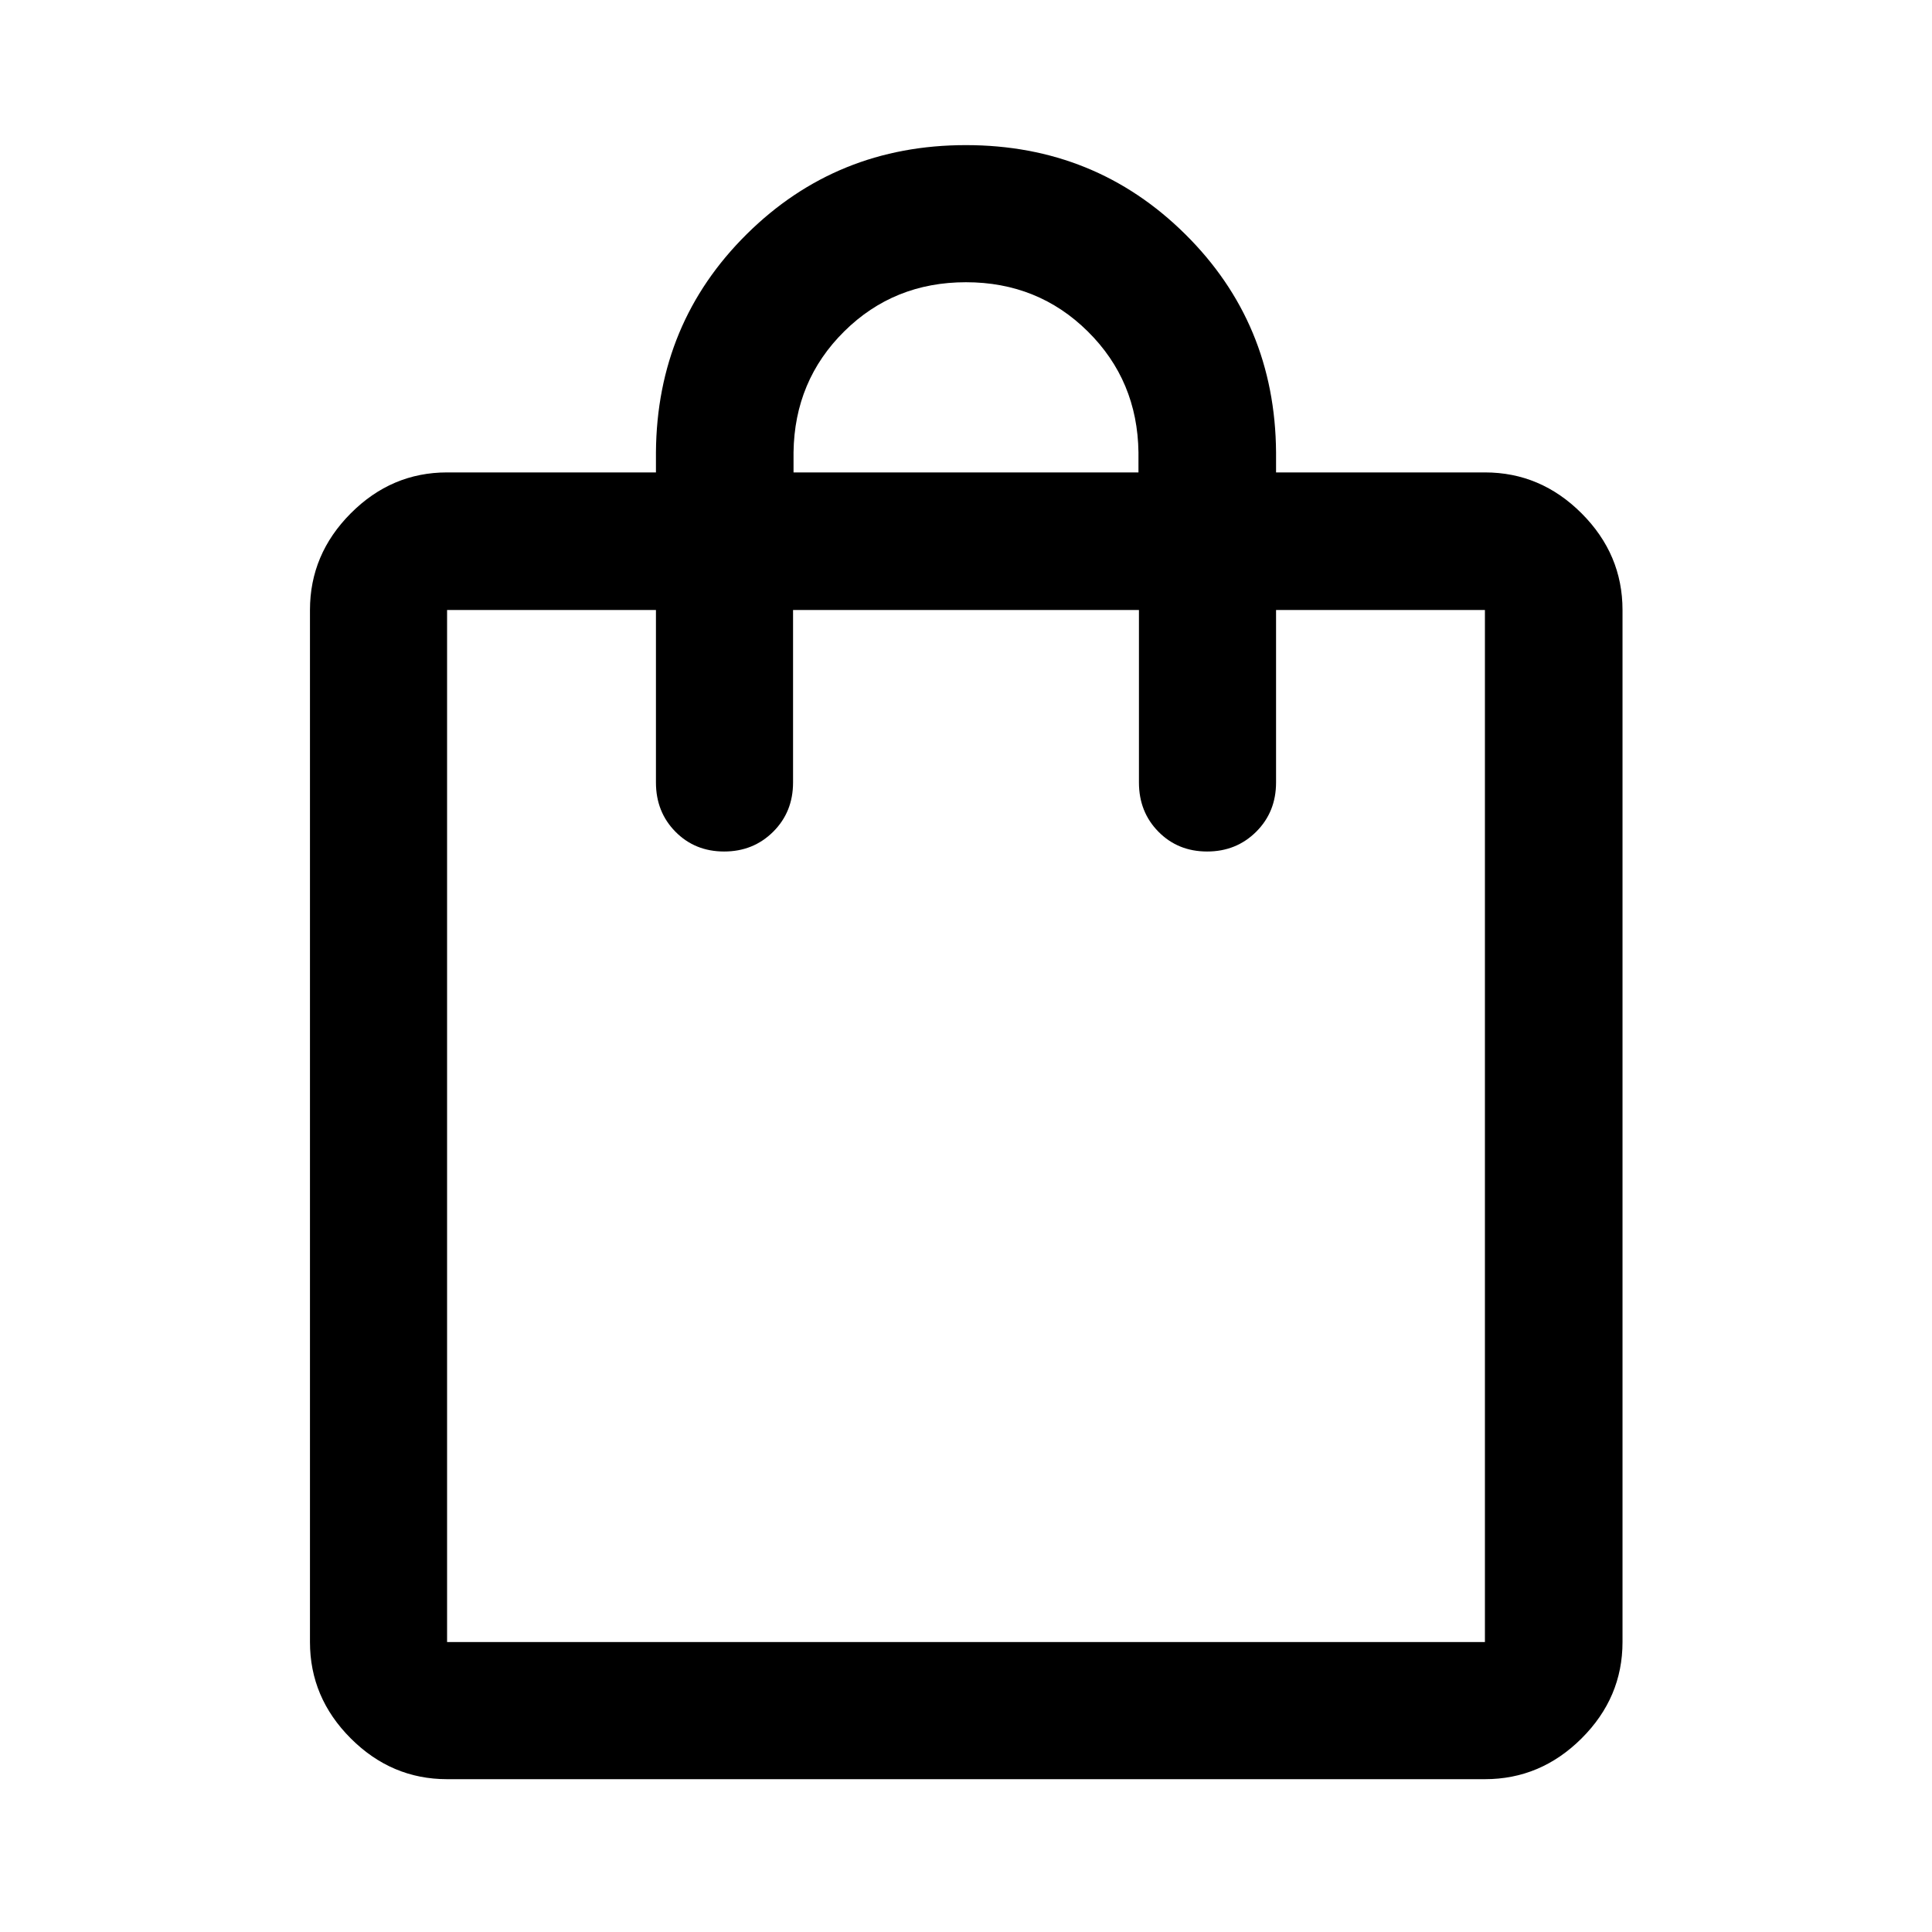
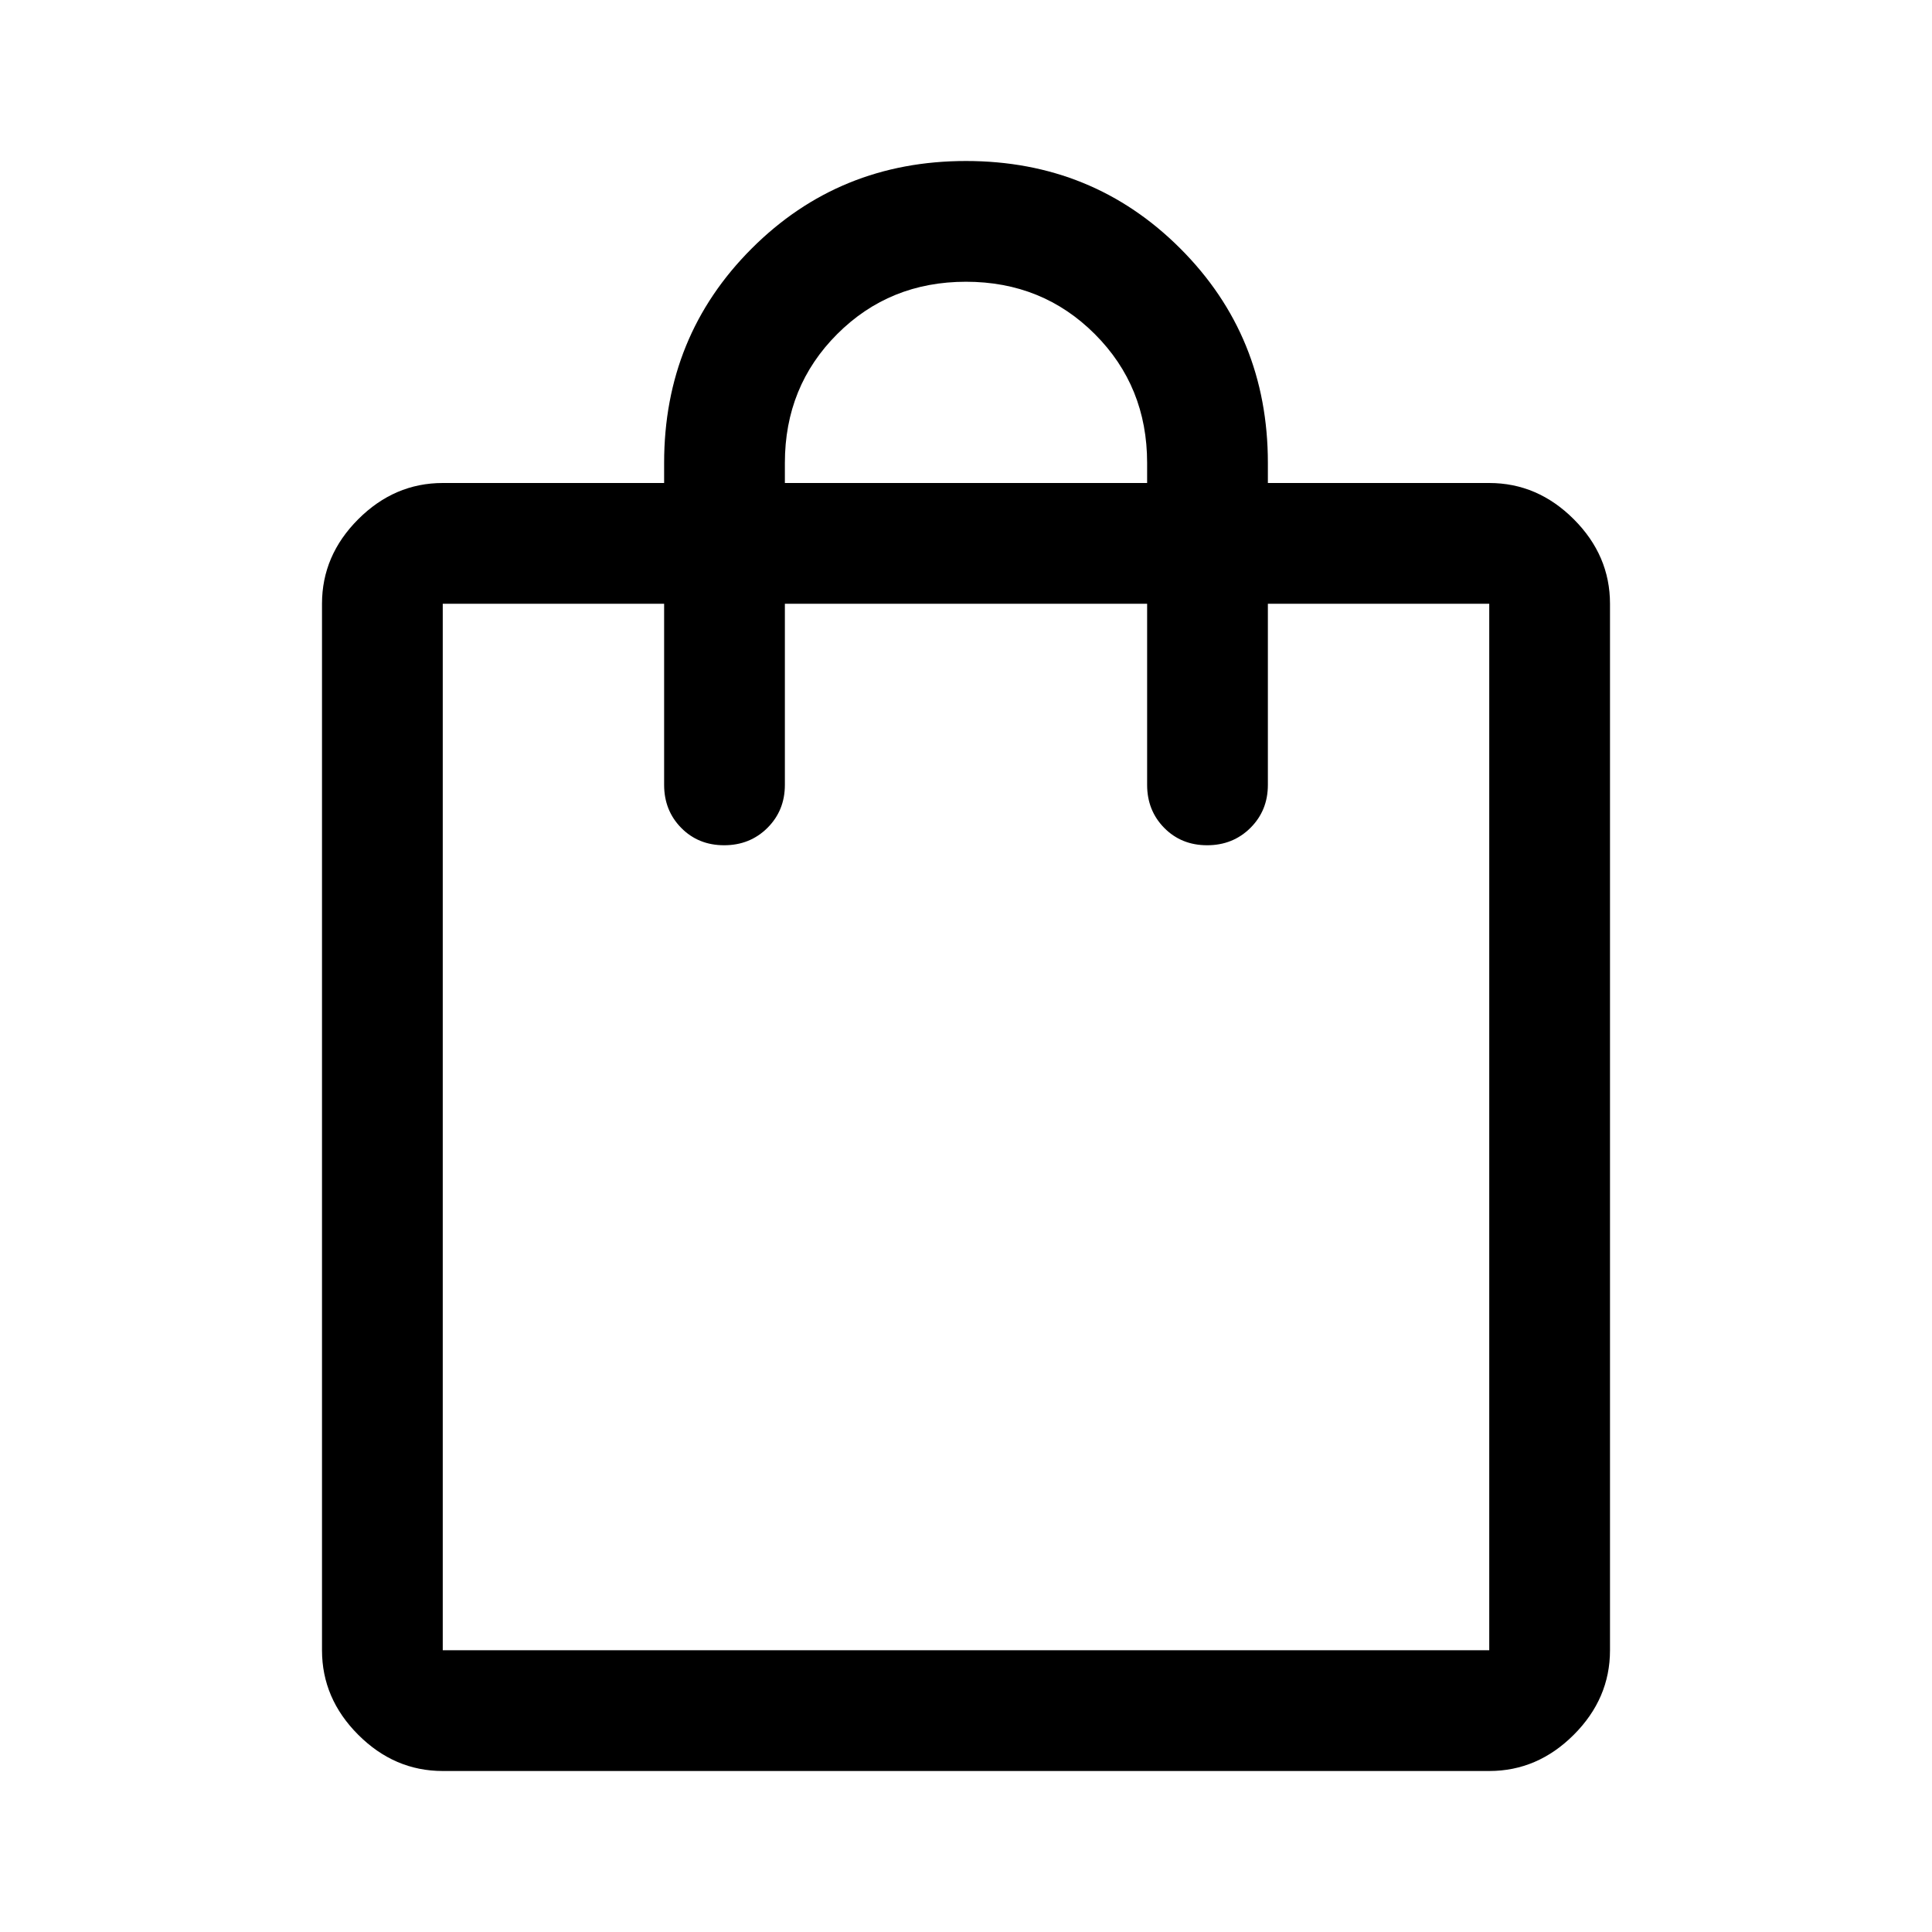
<svg xmlns="http://www.w3.org/2000/svg" height="48" viewBox="0 96 960 960" width="48">
-   <path d="M222.152 980.065q-27.599 0-47.865-20.266-20.265-20.265-20.265-47.864V399.109q0-27.698 20.265-48.034 20.266-20.336 47.865-20.336h103.783v-10q.478-64.196 45.131-108.413 44.654-44.217 108.892-44.217t108.933 44.217q44.696 44.217 45.174 108.413v10h103.783q27.697 0 48.033 20.336 20.337 20.336 20.337 48.034v512.826q0 27.599-20.337 47.864-20.336 20.266-48.033 20.266H222.152Zm0-68.13h515.696V399.109H634.065v85.695q0 14.663-9.871 24.484-9.871 9.821-24.369 9.821-14.499 0-24.195-9.821-9.695-9.821-9.695-24.484v-85.695h-171.87v85.695q0 14.663-9.871 24.484-9.871 9.821-24.369 9.821-14.499 0-24.195-9.821-9.695-9.821-9.695-24.484v-85.695H222.152v512.826Zm172.152-581.196h171.392v-10q-.479-35.609-25.187-60.054-24.708-24.446-60.532-24.446-35.825 0-60.51 24.446-24.684 24.445-25.163 60.054v10ZM222.152 911.935V399.109v512.826Z" />
+   <path d="M220 976q-24 0-42-18t-18-42V396q0-24 18-42t42-18h110v-10q0-63 43.5-106.5T480 176q63 0 106.5 43.5T630 326v10h110q24 0 42 18t18 42v520q0 24-18 42t-42 18H220Zm0-60h520V396H630v90q0 12.75-8.675 21.375-8.676 8.625-21.5 8.625-12.825 0-21.325-8.625T570 486v-90H390v90q0 12.75-8.675 21.375-8.676 8.625-21.5 8.625-12.825 0-21.325-8.625T330 486v-90H220v520Zm170-580h180v-10q0-38-26-64t-64-26q-38 0-64 26t-26 64v10ZM220 916V396v520Z" />
</svg>
